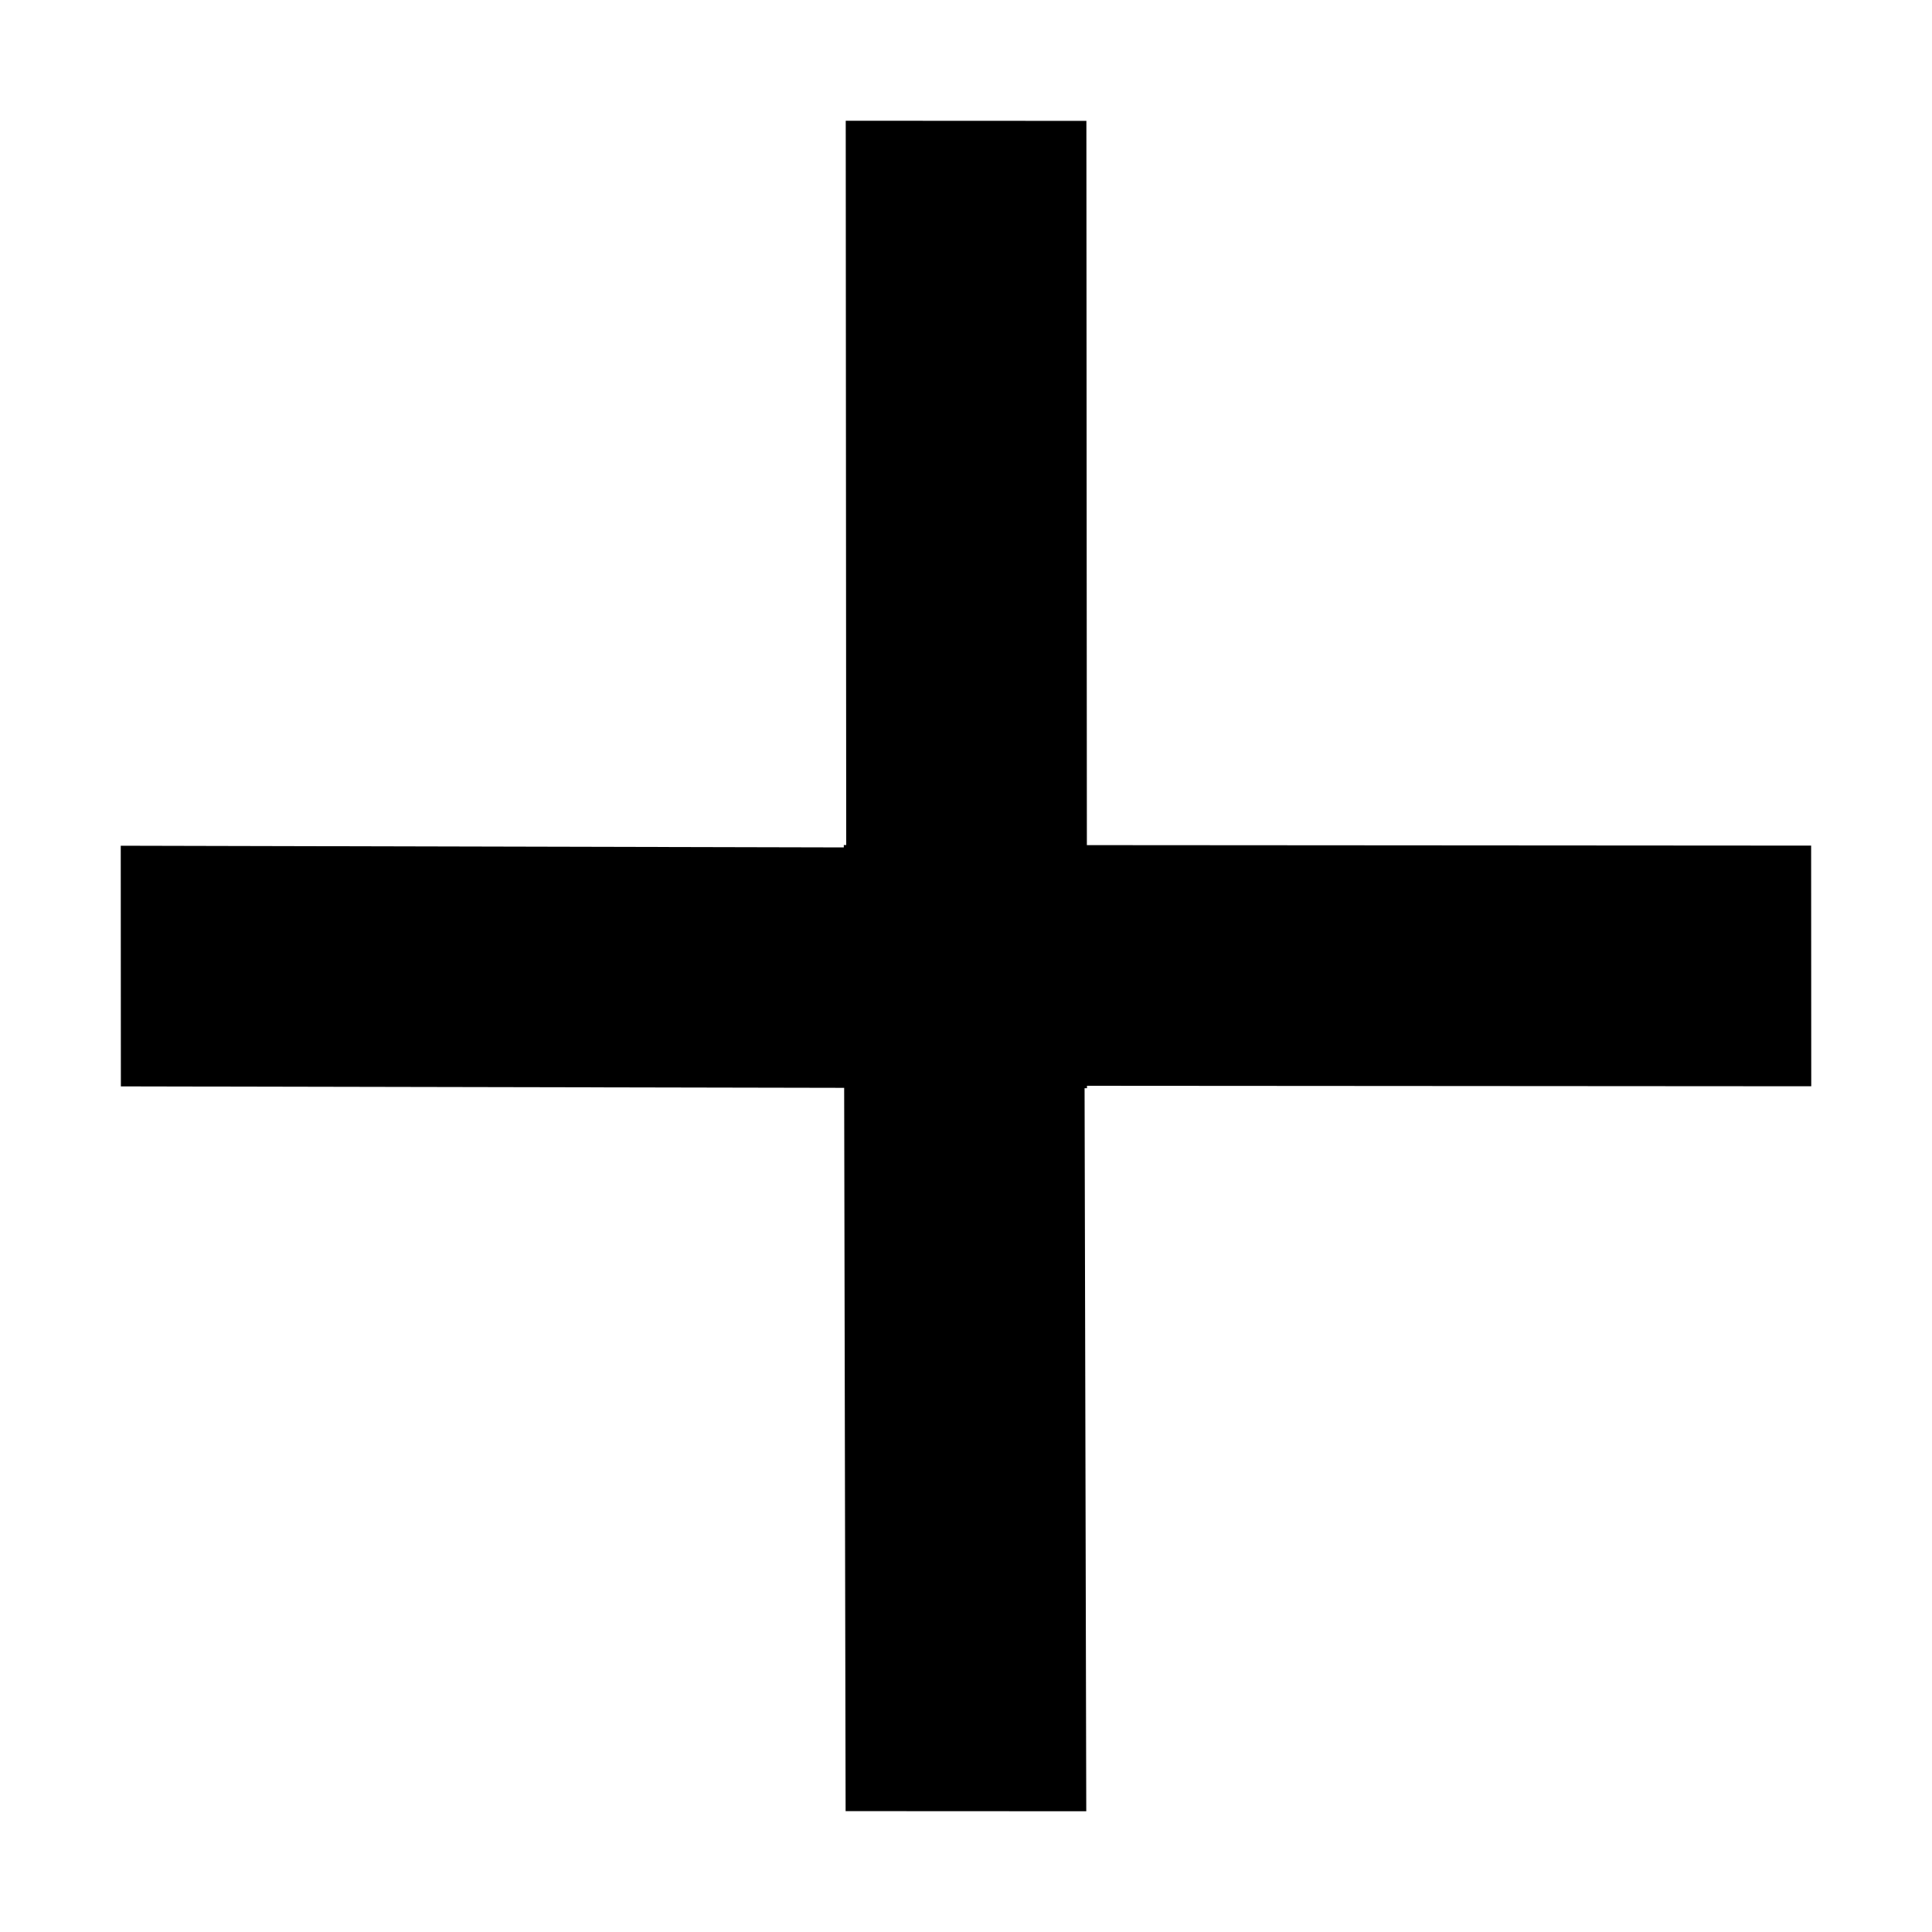
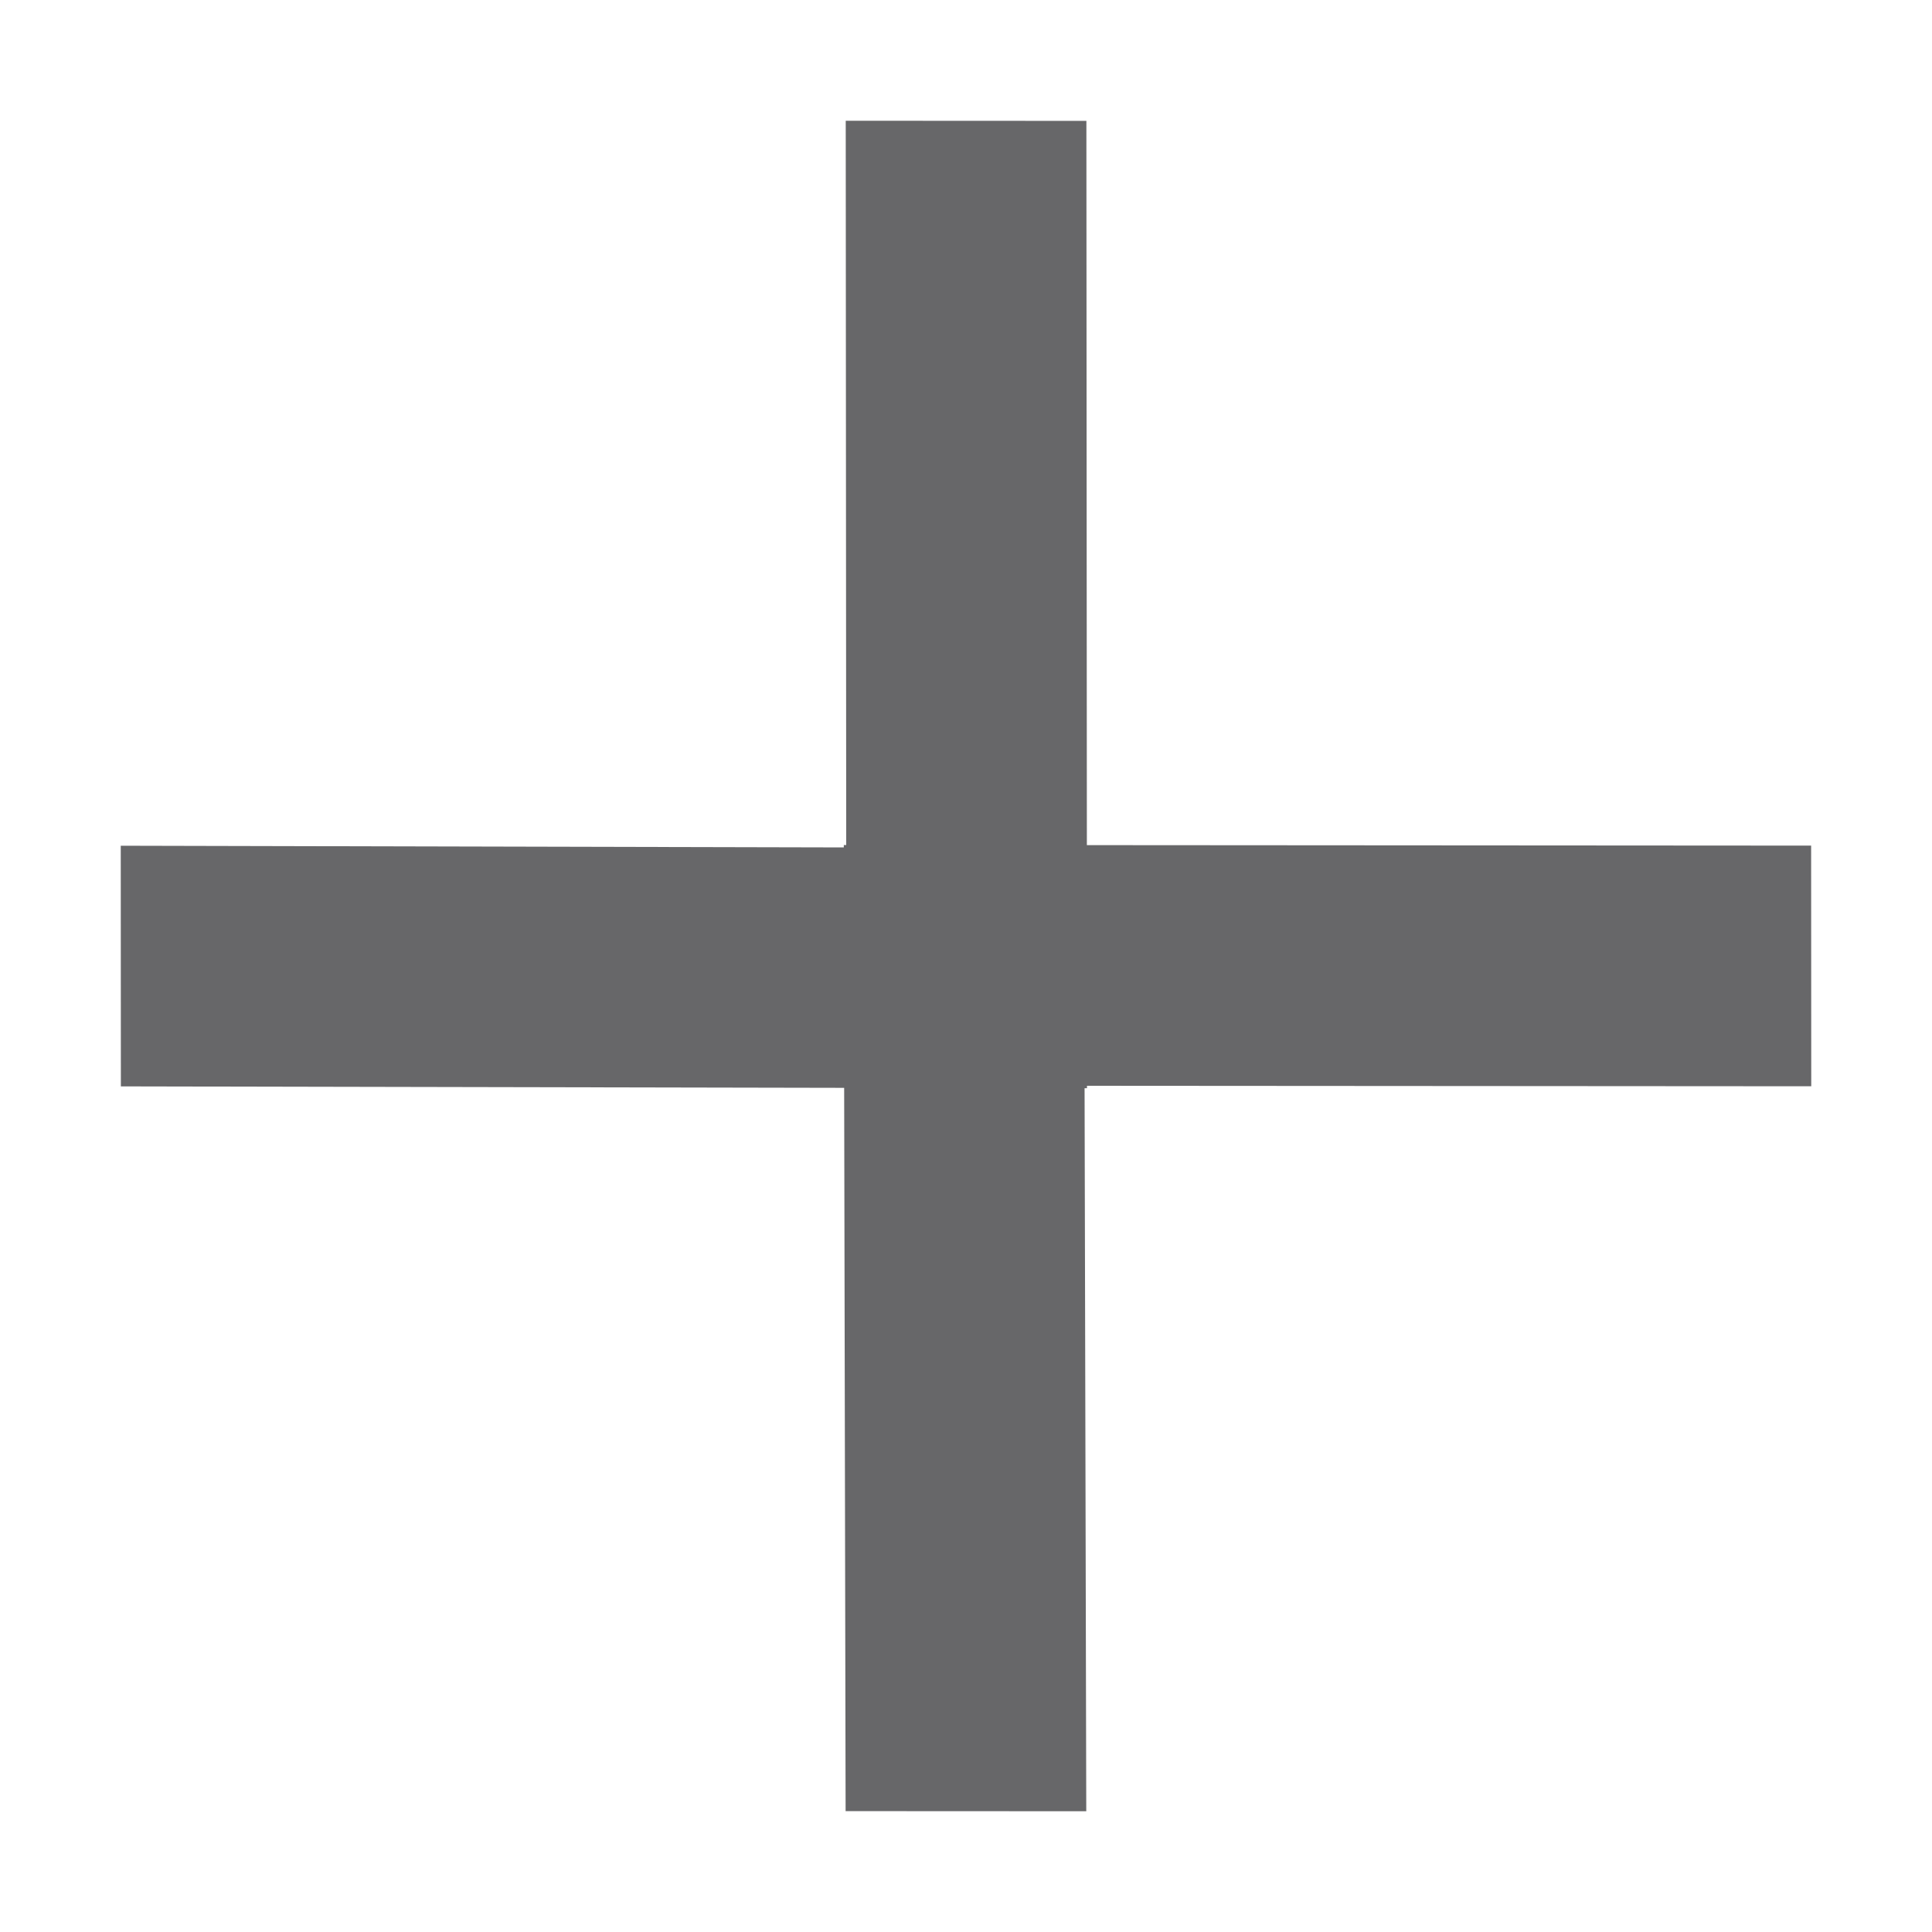
<svg xmlns="http://www.w3.org/2000/svg" width="16" height="16" viewBox="0 0 16 16" fill="none" version="1.1" id="svg6">
  <defs id="defs10" />
-   <path d="m 9.001,6.999 -0.004,-5.998 -1.993,-0.001 0.004,5.998 -0.02,-9.9e-6 3e-5,0.02 L 1,7.004 1.001,8.997 6.991,9.009 7.003,14.999 8.996,15 8.982,9.012 l 0.02,2.99e-5 -10e-6,-0.02 L 15,8.996 14.999,7.003 Z" id="path4" style="fill:#000000;fill-opacity:1;stroke-width:1.413" />
+   <path d="m 9.001,6.999 -0.004,-5.998 -1.993,-0.001 0.004,5.998 -0.02,-9.9e-6 3e-5,0.02 L 1,7.004 1.001,8.997 6.991,9.009 7.003,14.999 8.996,15 8.982,9.012 l 0.02,2.99e-5 -10e-6,-0.02 L 15,8.996 14.999,7.003 Z" id="path4" style="fill:#676769;fill-opacity:1;stroke-width:1.413;opacity:1" />
</svg>
